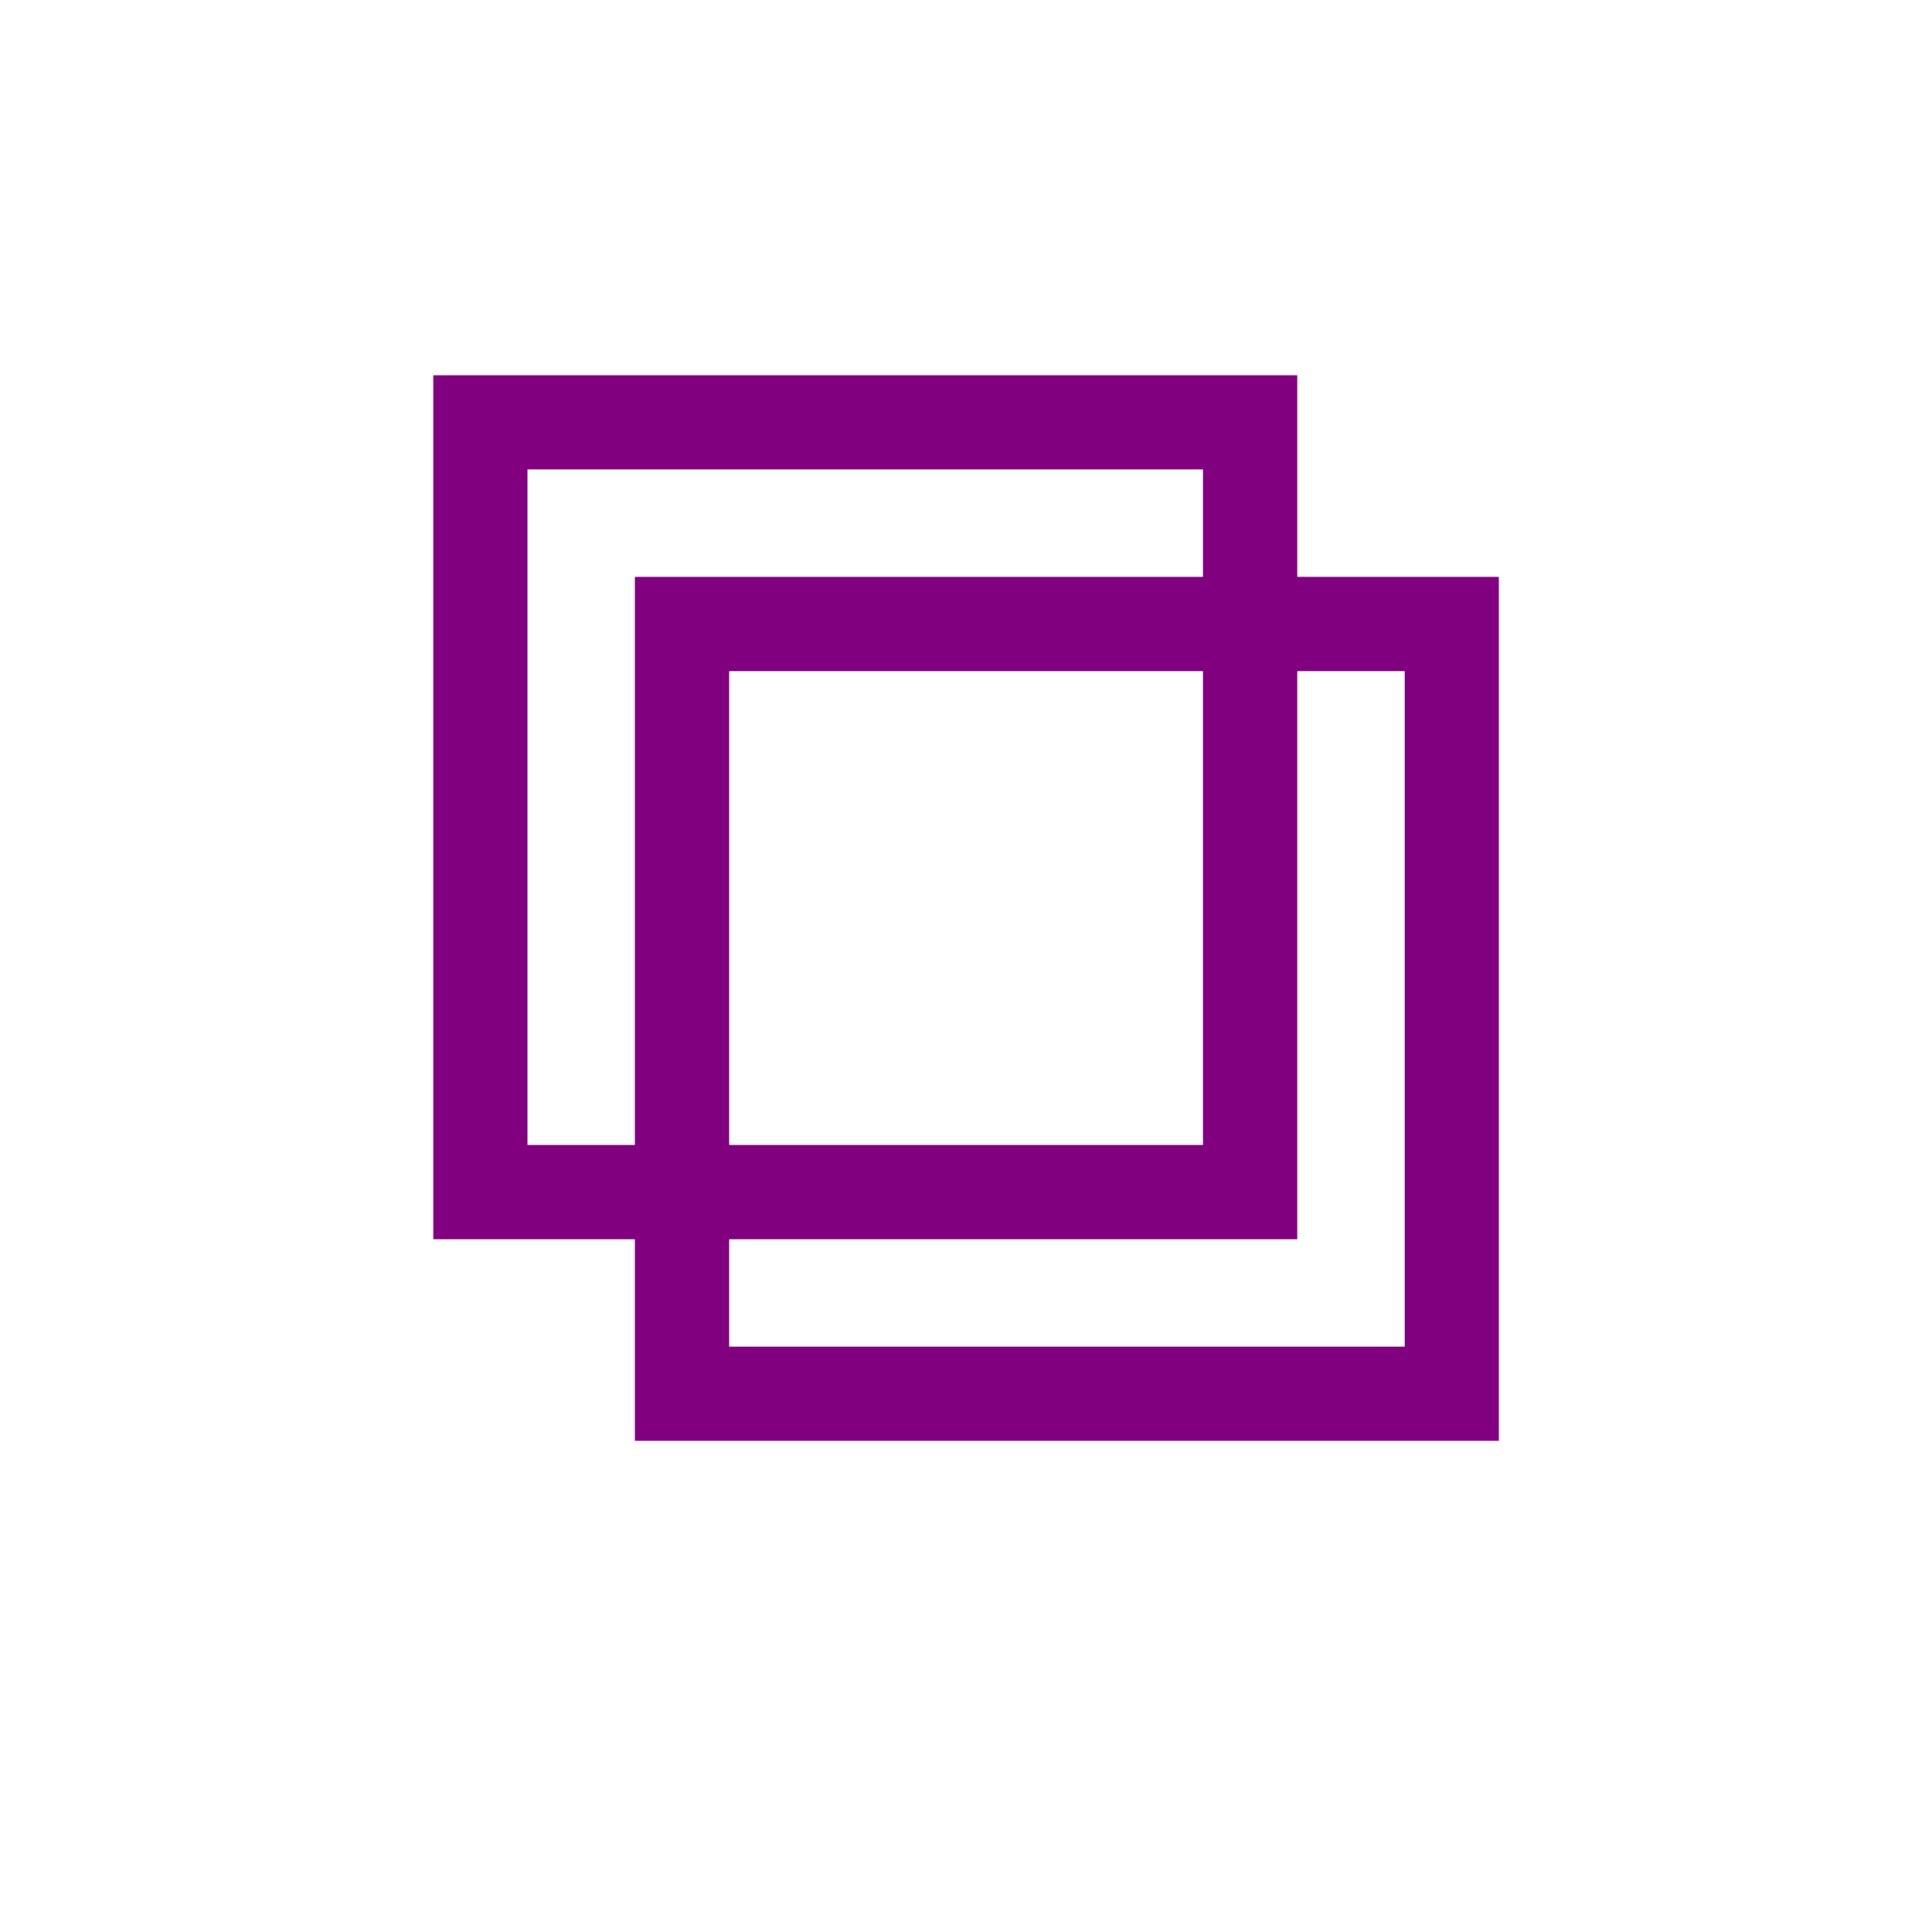
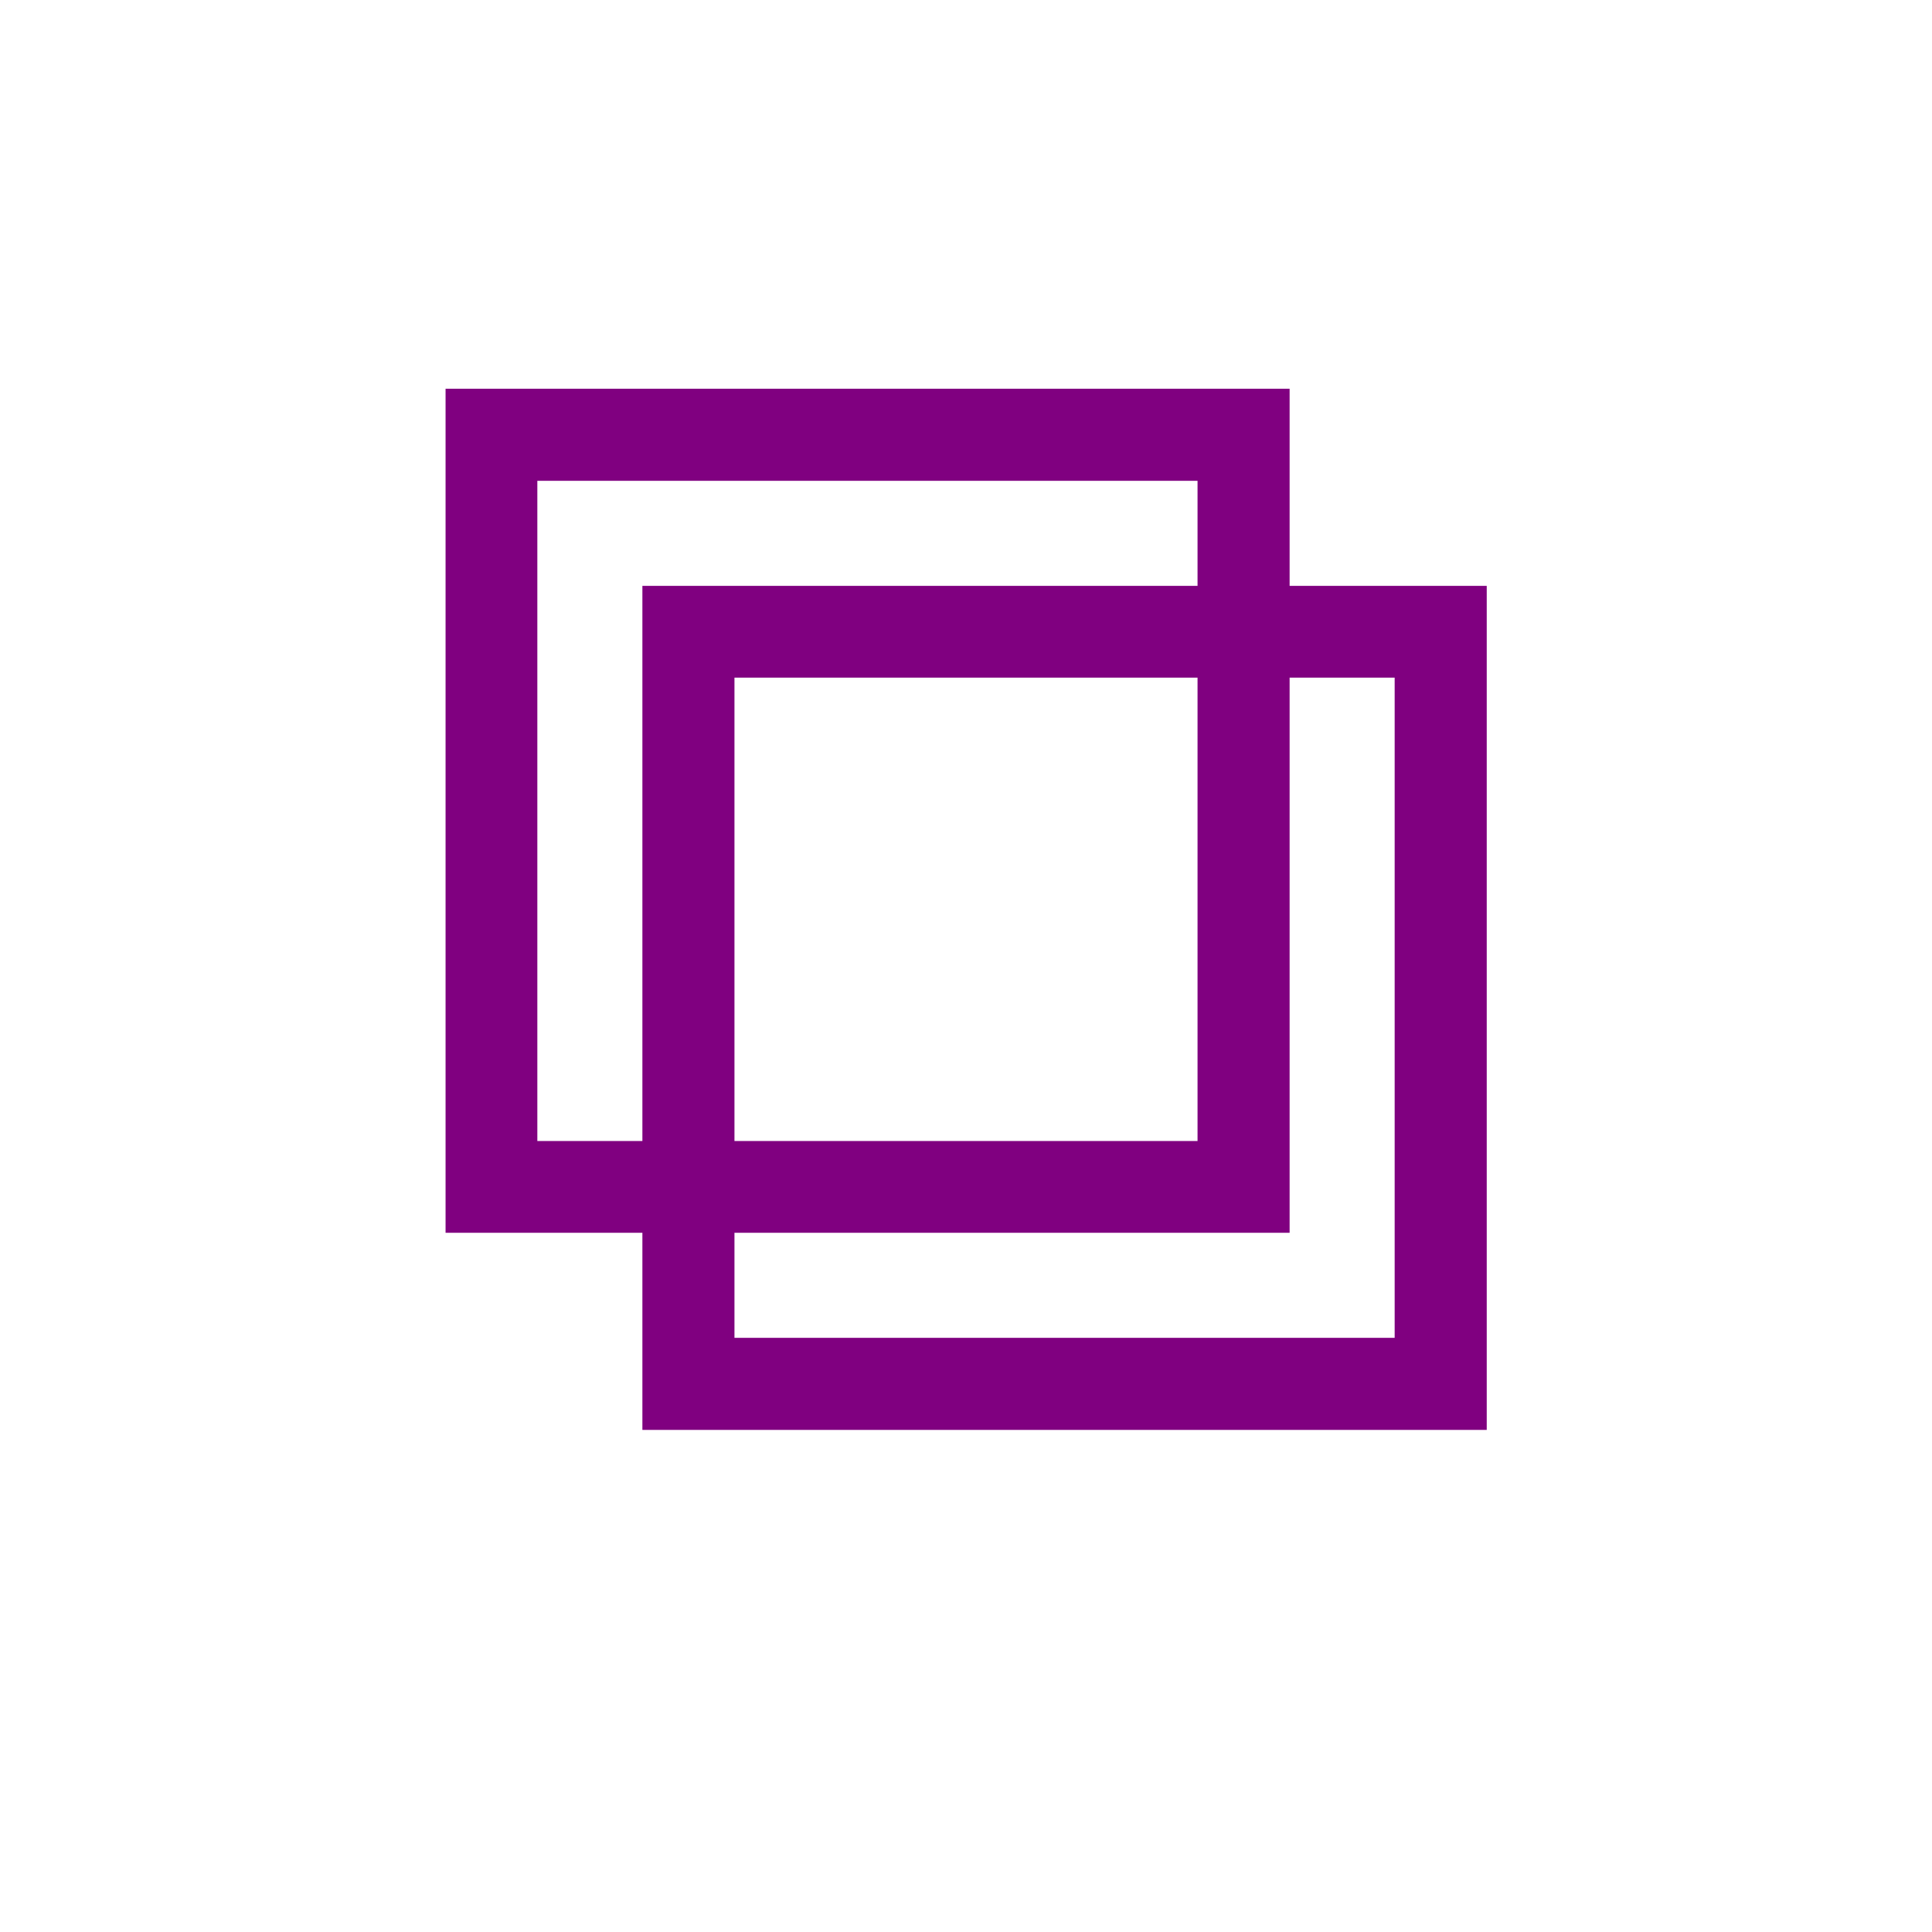
<svg xmlns="http://www.w3.org/2000/svg" viewBox="0 0 100 100">
  <style>
    .symbol {
      fill: purple;
      text-anchor: middle;
      dominant-baseline: middle;
      font-family: serif;
    }
  </style>
-   <text x="50" y="50" font-size="87" class="symbol">⧉</text>
+   <text x="50" y="50" font-size="85" class="symbol">⧉</text>
</svg>
